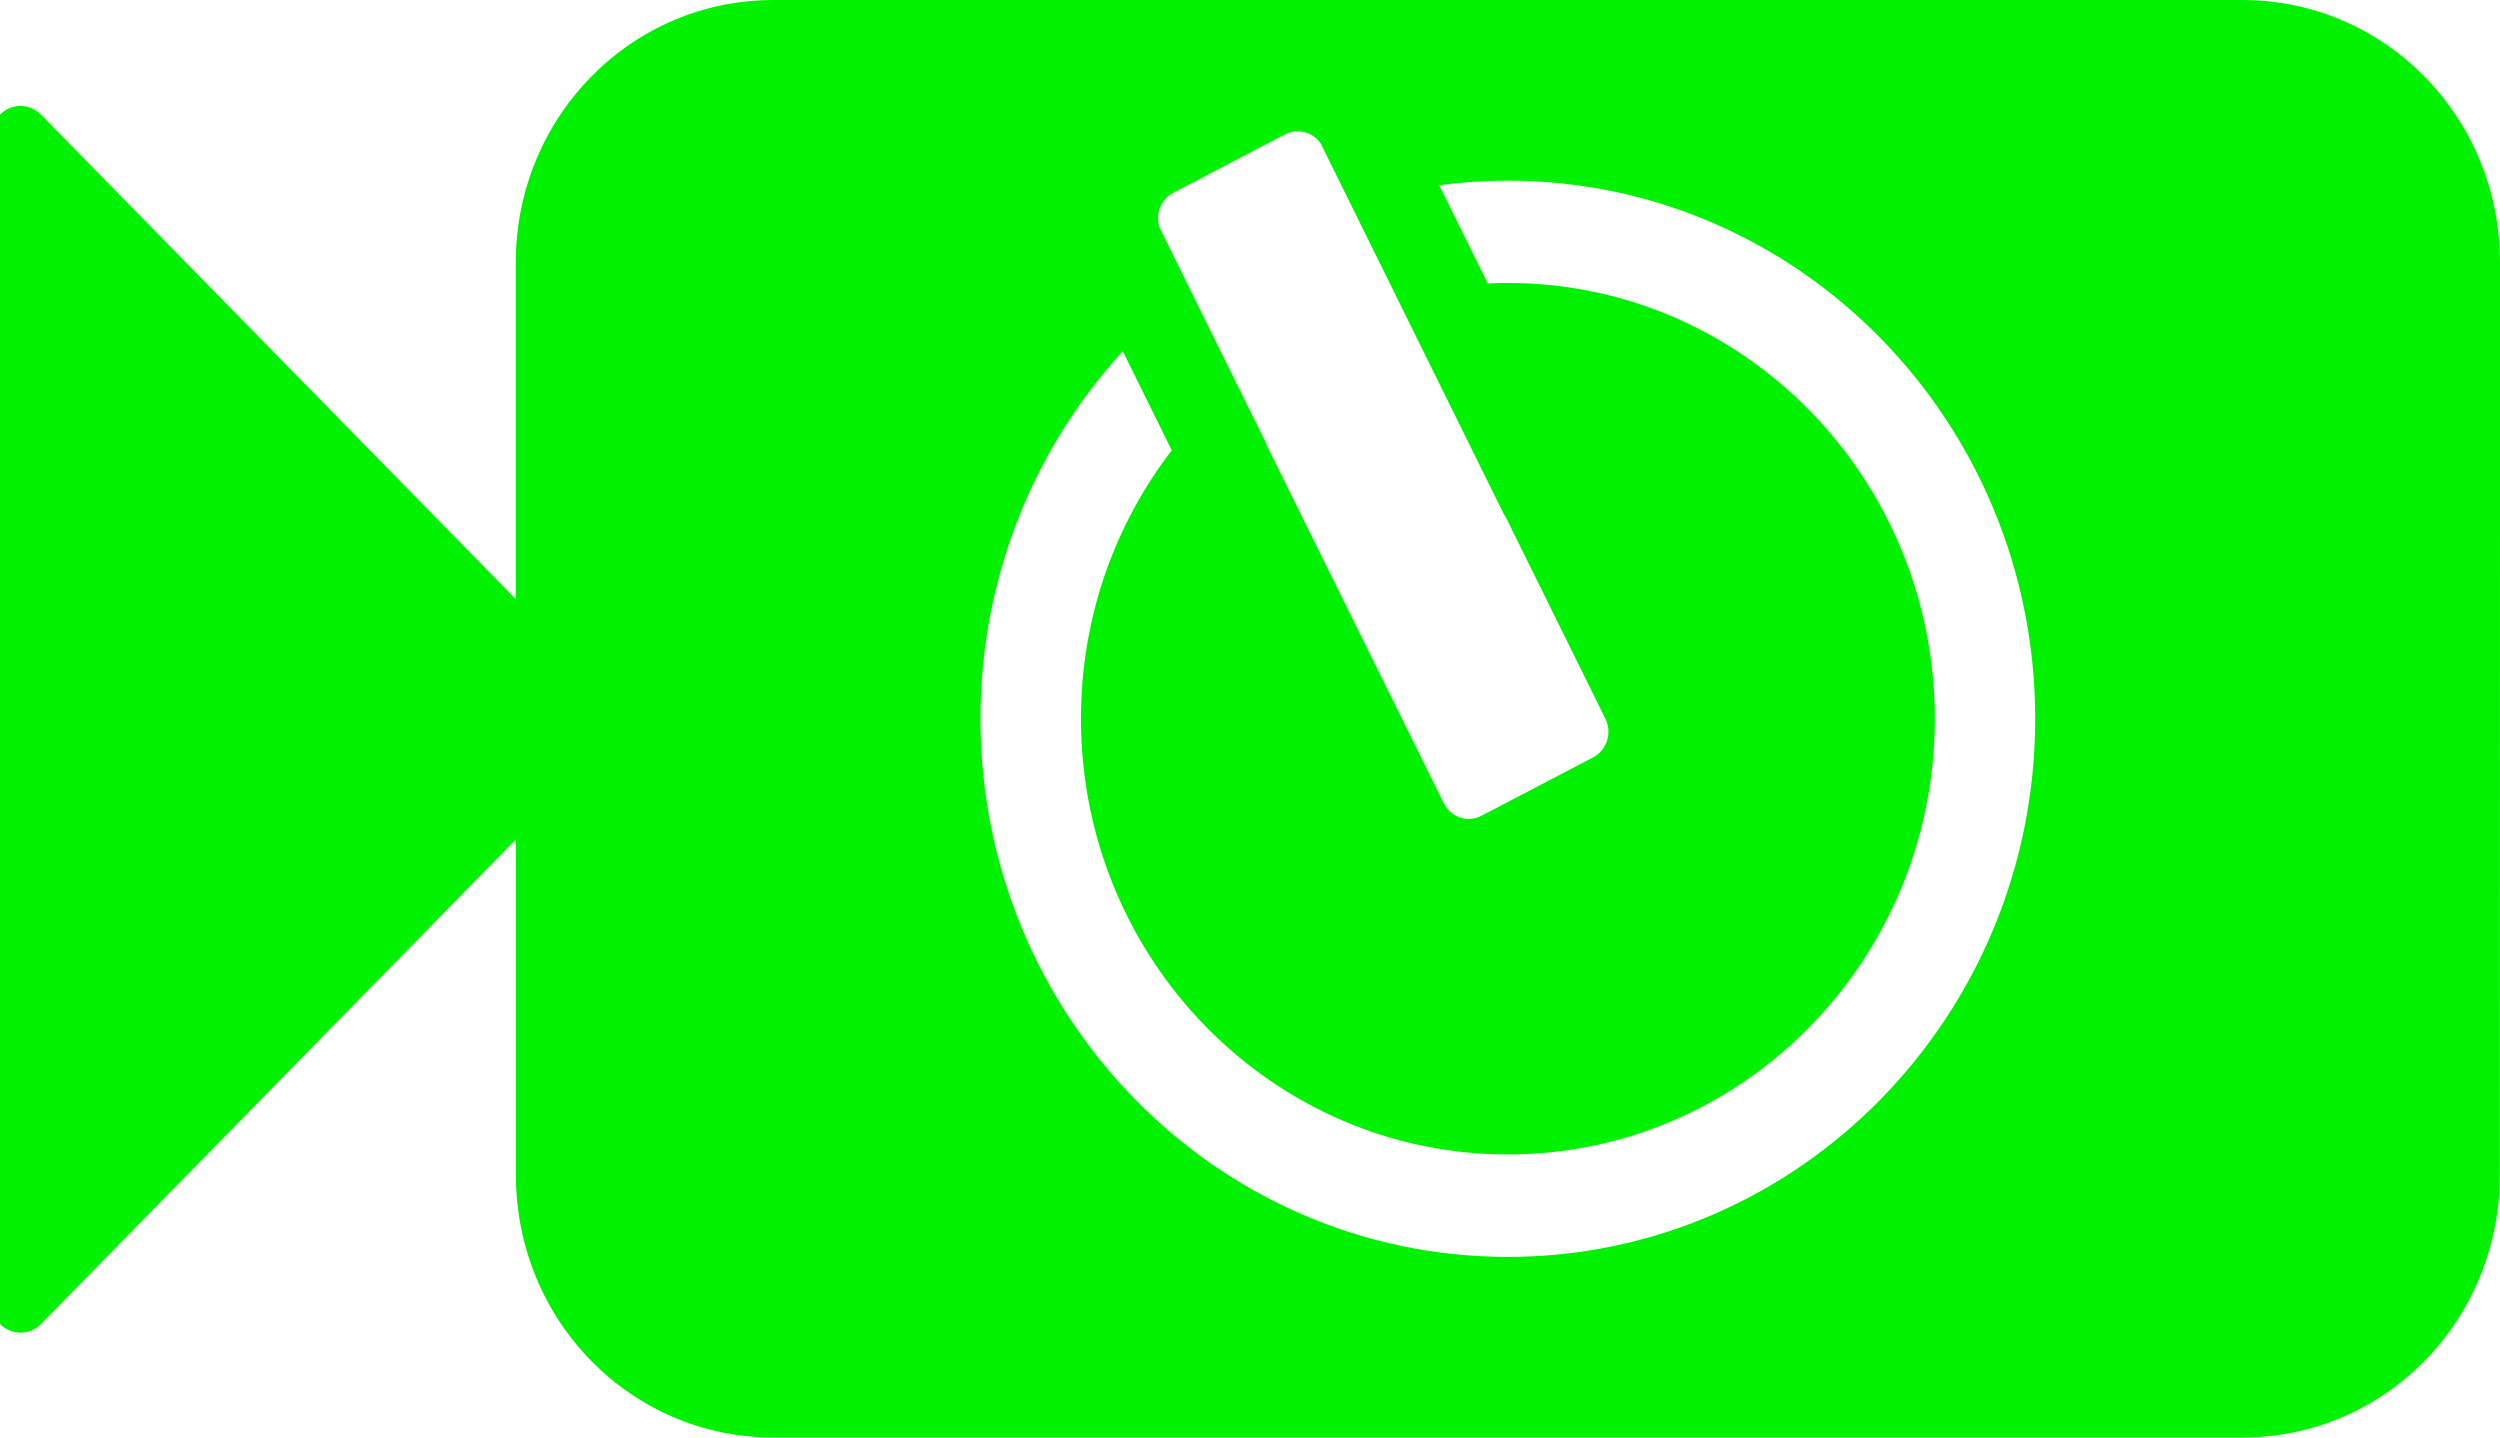
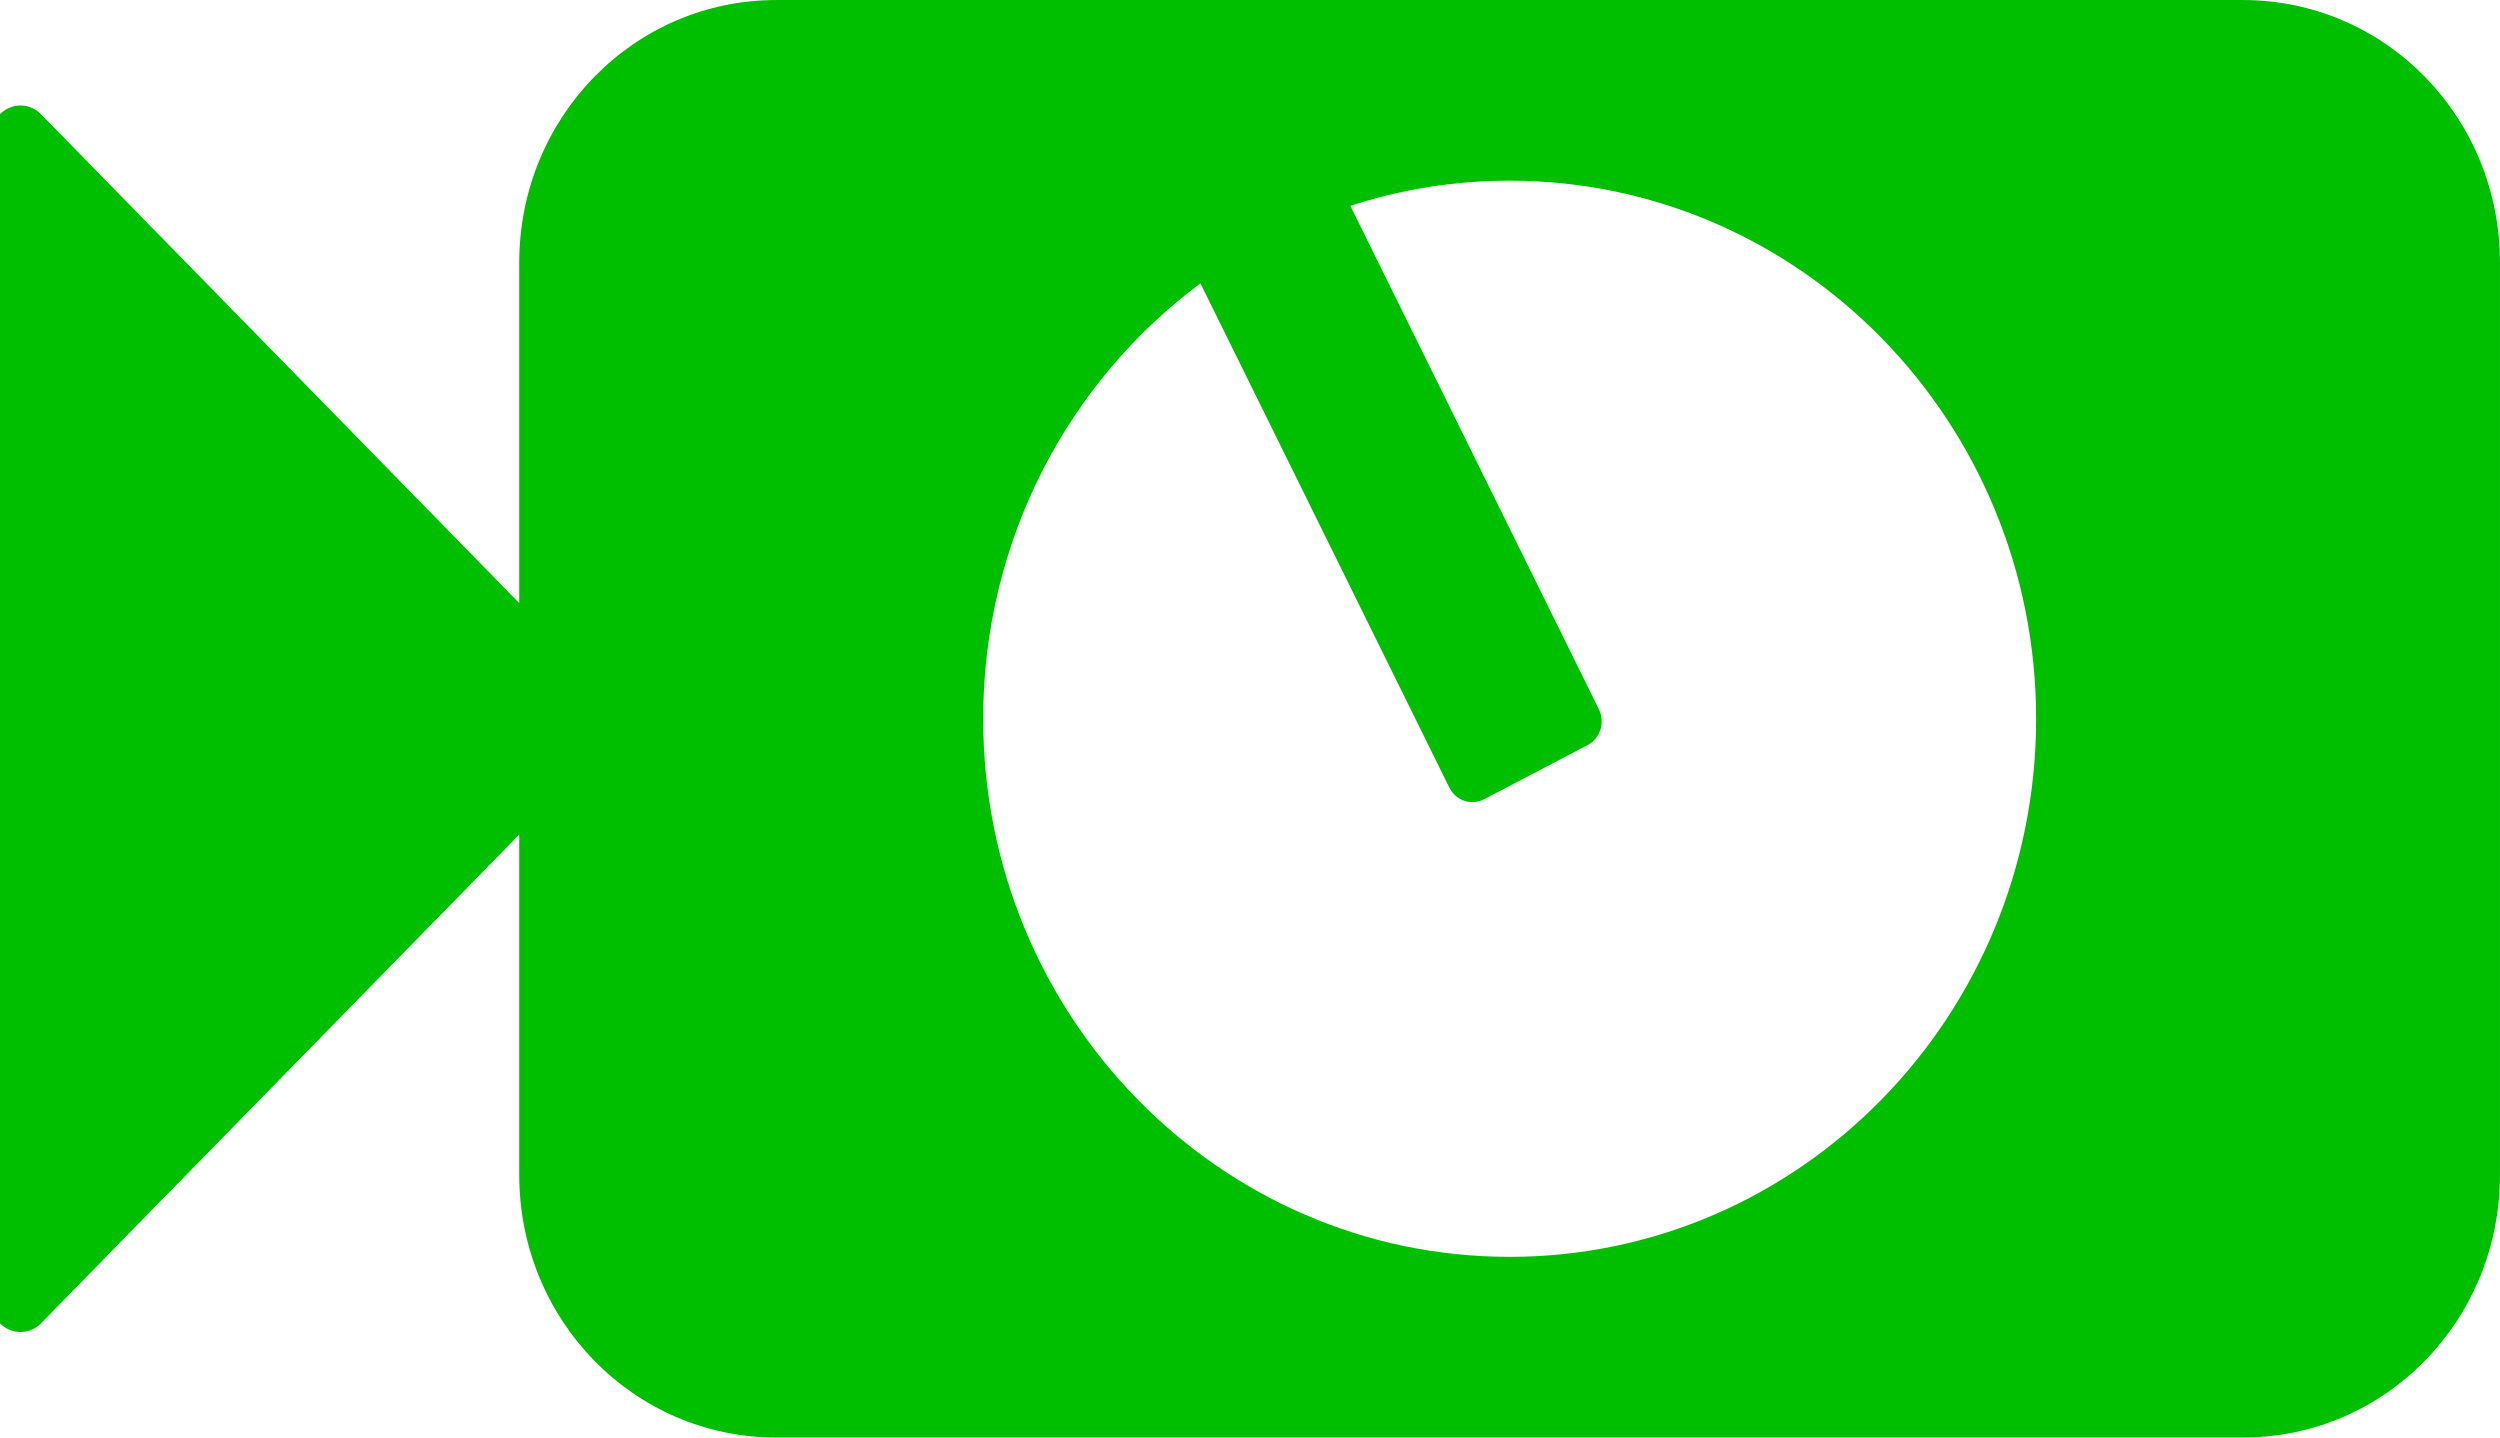
- <svg xmlns="http://www.w3.org/2000/svg" version="1.0" width="40" height="23" id="svg3509">
-   <defs id="defs3511" />
-   <g transform="translate(-406.0858,-350.9918)" id="layer1">
-     <path d="M 418.459,350.992 C 416.177,350.992 414.338,352.867 414.338,355.196 L 414.338,360.578 L 406.742,352.826 C 406.56,352.641 406.267,352.641 406.086,352.826 L 406.086,372.175 C 406.267,372.36 406.56,372.36 406.742,372.175 L 414.34,364.421 L 414.34,369.788 C 414.34,372.117 416.175,373.992 418.458,373.992 L 441.966,373.992 C 444.249,373.992 446.084,372.117 446.084,369.788 L 446.086,355.196 C 446.086,352.867 444.247,350.992 441.964,350.992 L 418.459,350.992 z M 426.86,353.092 C 426.998,353.095 427.132,353.165 427.216,353.285 C 427.217,353.286 427.217,353.288 427.218,353.289 L 430.145,359.214 C 430.154,359.232 430.166,359.248 430.177,359.264 L 431.772,362.491 C 431.885,362.718 431.796,362.994 431.574,363.111 L 429.789,364.044 C 429.567,364.16 429.298,364.07 429.186,363.843 L 426.348,358.105 C 426.342,358.086 426.335,358.066 426.326,358.048 L 425.865,357.116 C 425.866,357.115 425.868,357.114 425.87,357.112 L 425.863,357.112 L 425.128,355.626 C 425.132,355.622 425.135,355.617 425.139,355.613 L 425.139,355.611 C 425.135,355.614 425.13,355.617 425.126,355.62 L 424.637,354.63 C 424.568,354.417 424.658,354.18 424.86,354.075 L 426.644,353.142 C 426.714,353.105 426.787,353.09 426.86,353.092 z M 430.211,353.882 C 434.868,353.882 438.649,357.74 438.649,362.493 C 438.649,367.246 434.868,371.102 430.211,371.102 C 425.553,371.102 421.773,367.246 421.773,362.493 C 421.773,360.22 422.639,358.151 424.05,356.611 L 424.834,358.197 C 423.924,359.38 423.381,360.871 423.381,362.491 C 423.381,366.339 426.44,369.463 430.211,369.463 C 433.982,369.463 437.043,366.339 437.043,362.491 C 437.043,358.643 433.982,355.519 430.211,355.519 C 430.104,355.519 429.997,355.522 429.89,355.527 L 429.113,353.955 C 429.472,353.907 429.839,353.882 430.211,353.882 z" id="path3486" style="opacity:1;fill:#00f200;fill-opacity:1;fill-rule:evenodd;stroke:none;stroke-width:27.262;stroke-linecap:round;stroke-linejoin:miter;stroke-miterlimit:4;stroke-dasharray:none;stroke-dashoffset:0;stroke-opacity:1" />
+ <svg xmlns="http://www.w3.org/2000/svg" width="40" height="23" id="svg3314" version="1.0">
+   <defs id="defs3316">
+     </defs>
+   <g id="layer1" transform="translate(-345.9173,-413.2955)">
+     <path style="opacity:1;fill:#00be00;fill-opacity:1;fill-rule:evenodd;stroke:none;stroke-width:22.283;stroke-linecap:round;stroke-linejoin:miter;stroke-miterlimit:4;stroke-dasharray:none;stroke-dashoffset:0;stroke-opacity:1" d="M 358.338,413.296 C 356.059,413.296 354.225,415.17 354.225,417.5 L 354.225,422.945 L 346.572,415.122 C 346.391,414.937 346.099,414.937 345.917,415.122 L 345.917,434.469 C 346.099,434.654 346.391,434.654 346.572,434.469 L 354.225,426.648 L 354.225,432.091 C 354.225,434.421 356.059,436.296 358.338,436.296 L 381.805,436.296 C 384.083,436.296 385.917,434.421 385.917,432.091 L 385.917,417.5 C 385.917,415.171 384.083,413.296 381.805,413.296 L 358.338,413.296 z M 370.071,416.186 C 374.721,416.186 378.495,420.043 378.495,424.796 C 378.495,429.55 374.721,433.405 370.071,433.405 C 365.421,433.406 361.648,429.55 361.648,424.796 C 361.648,421.933 363.018,419.394 365.124,417.829 L 369.106,425.896 C 369.21,426.107 369.46,426.189 369.665,426.082 L 371.315,425.219 C 371.521,425.112 371.603,424.854 371.499,424.643 L 367.523,416.589 C 368.327,416.328 369.183,416.186 370.071,416.186 z" id="path3285" />
  </g>
</svg>
